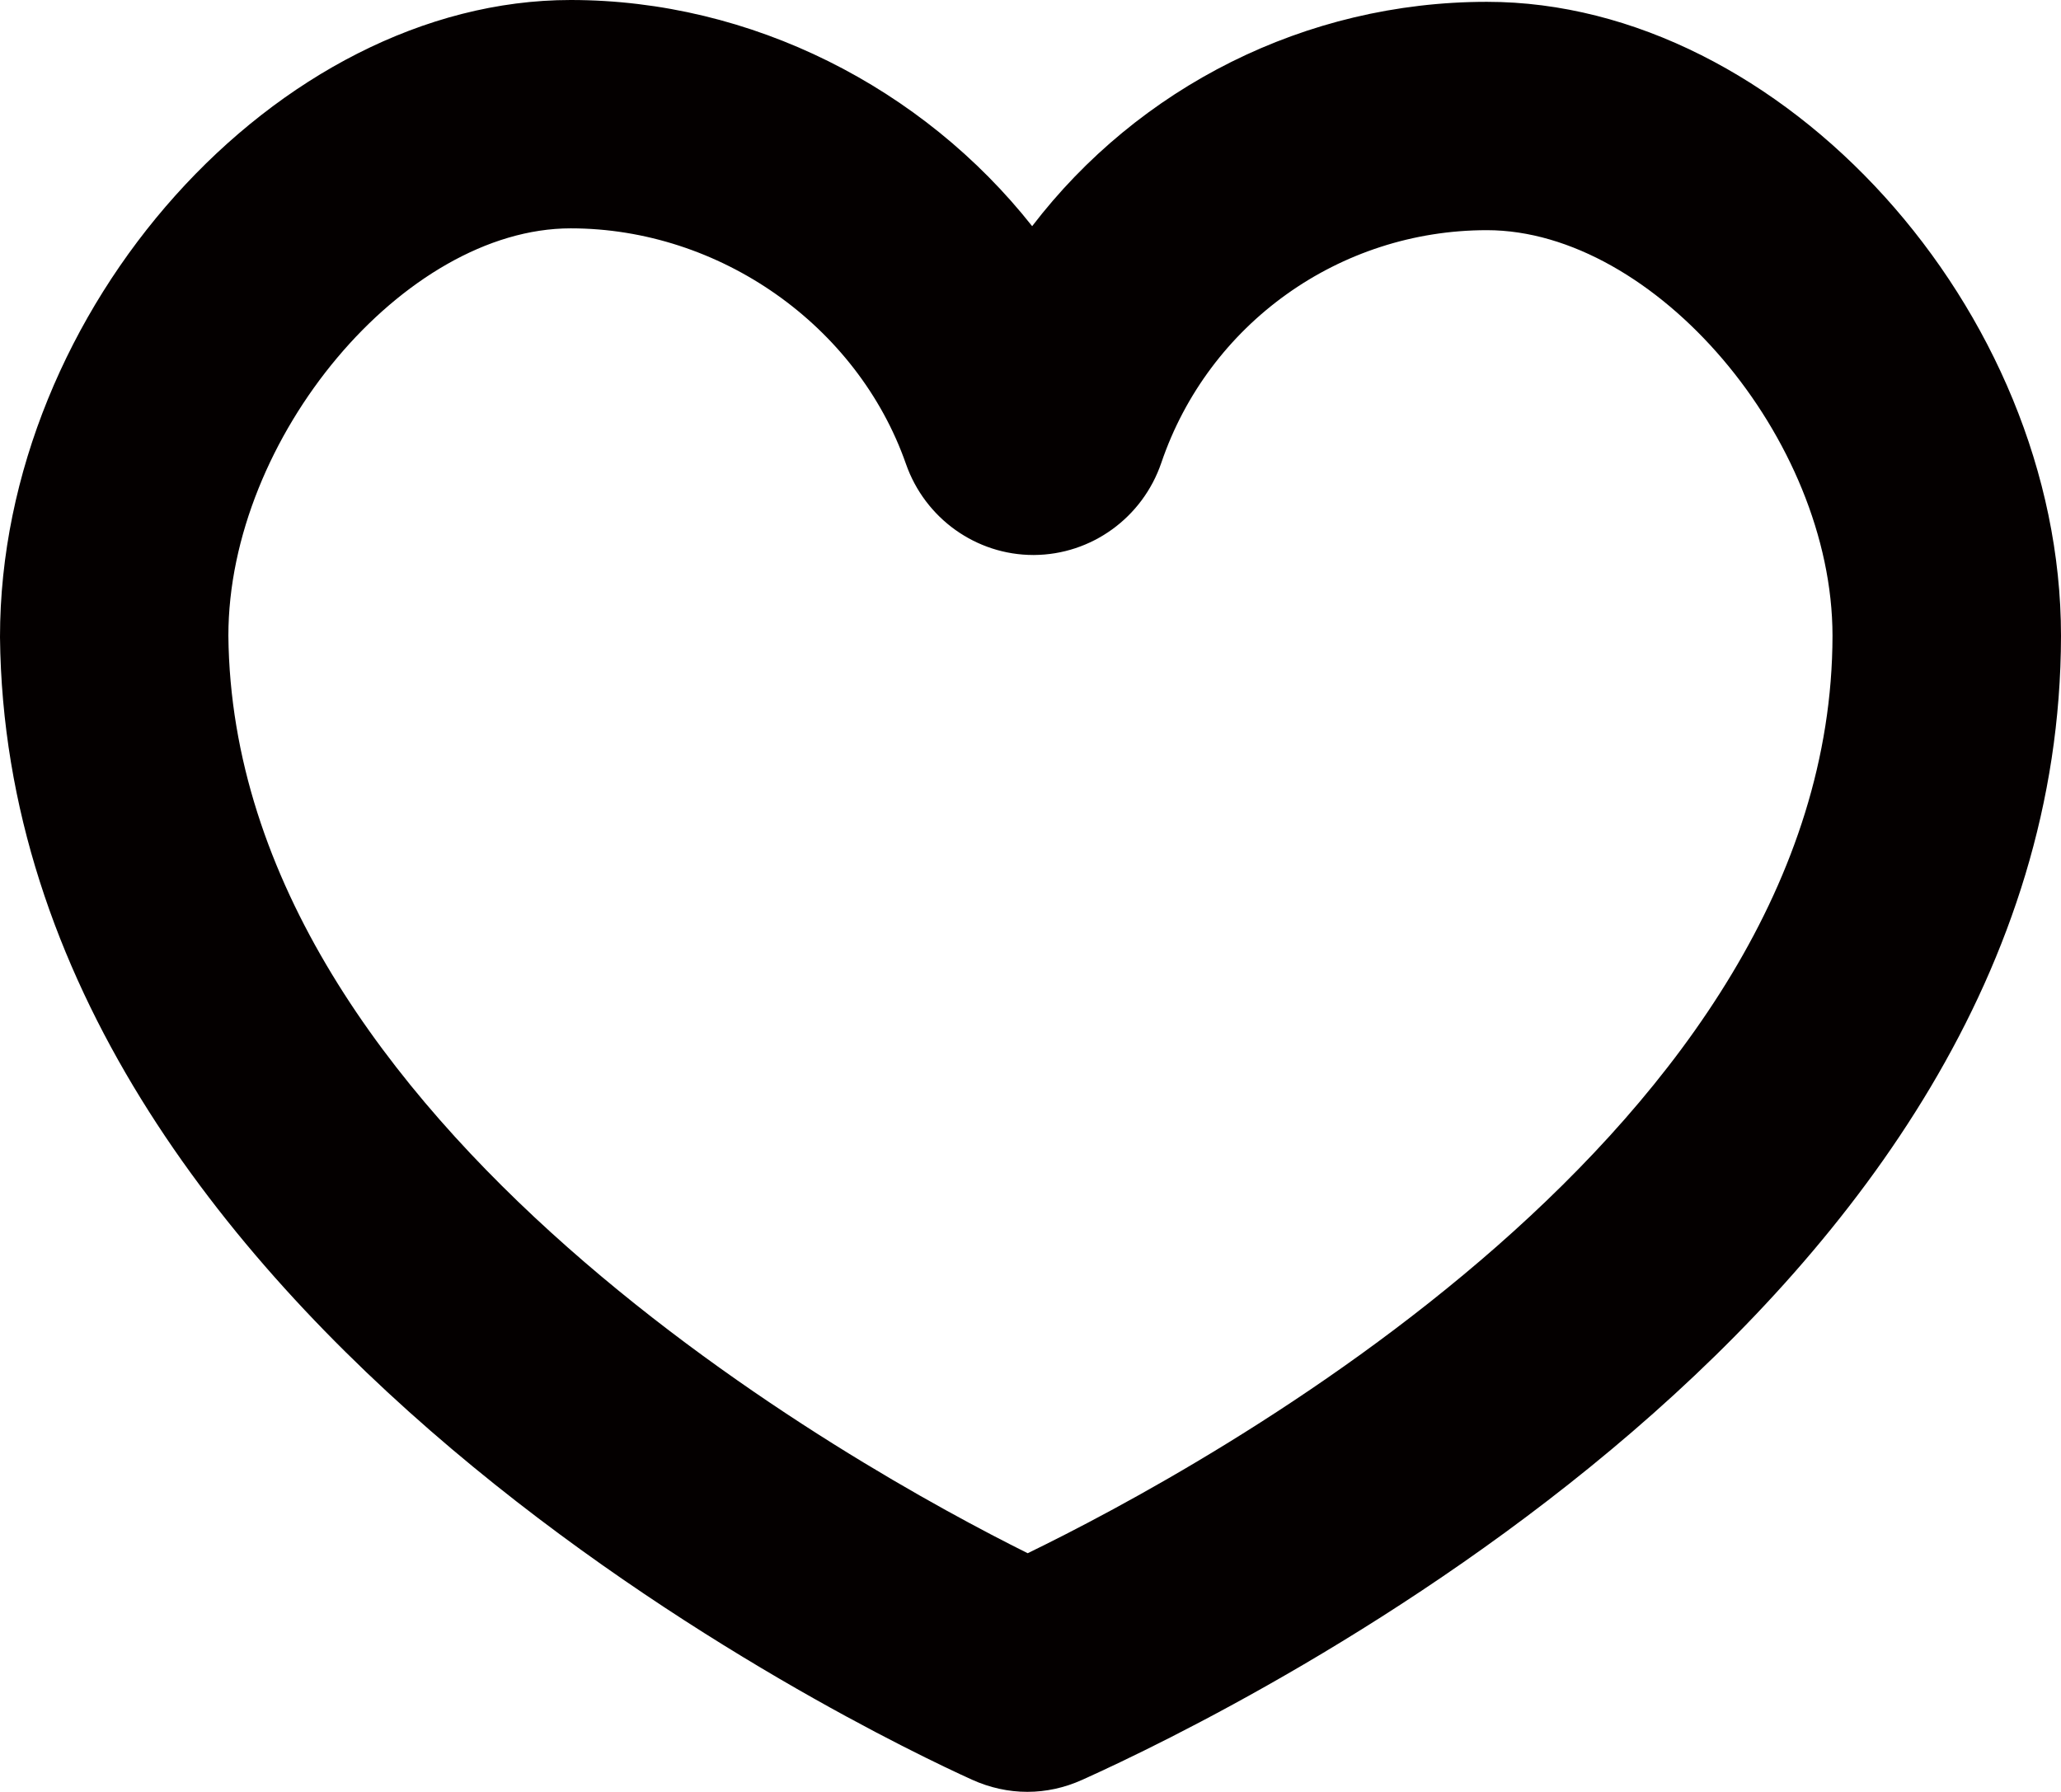
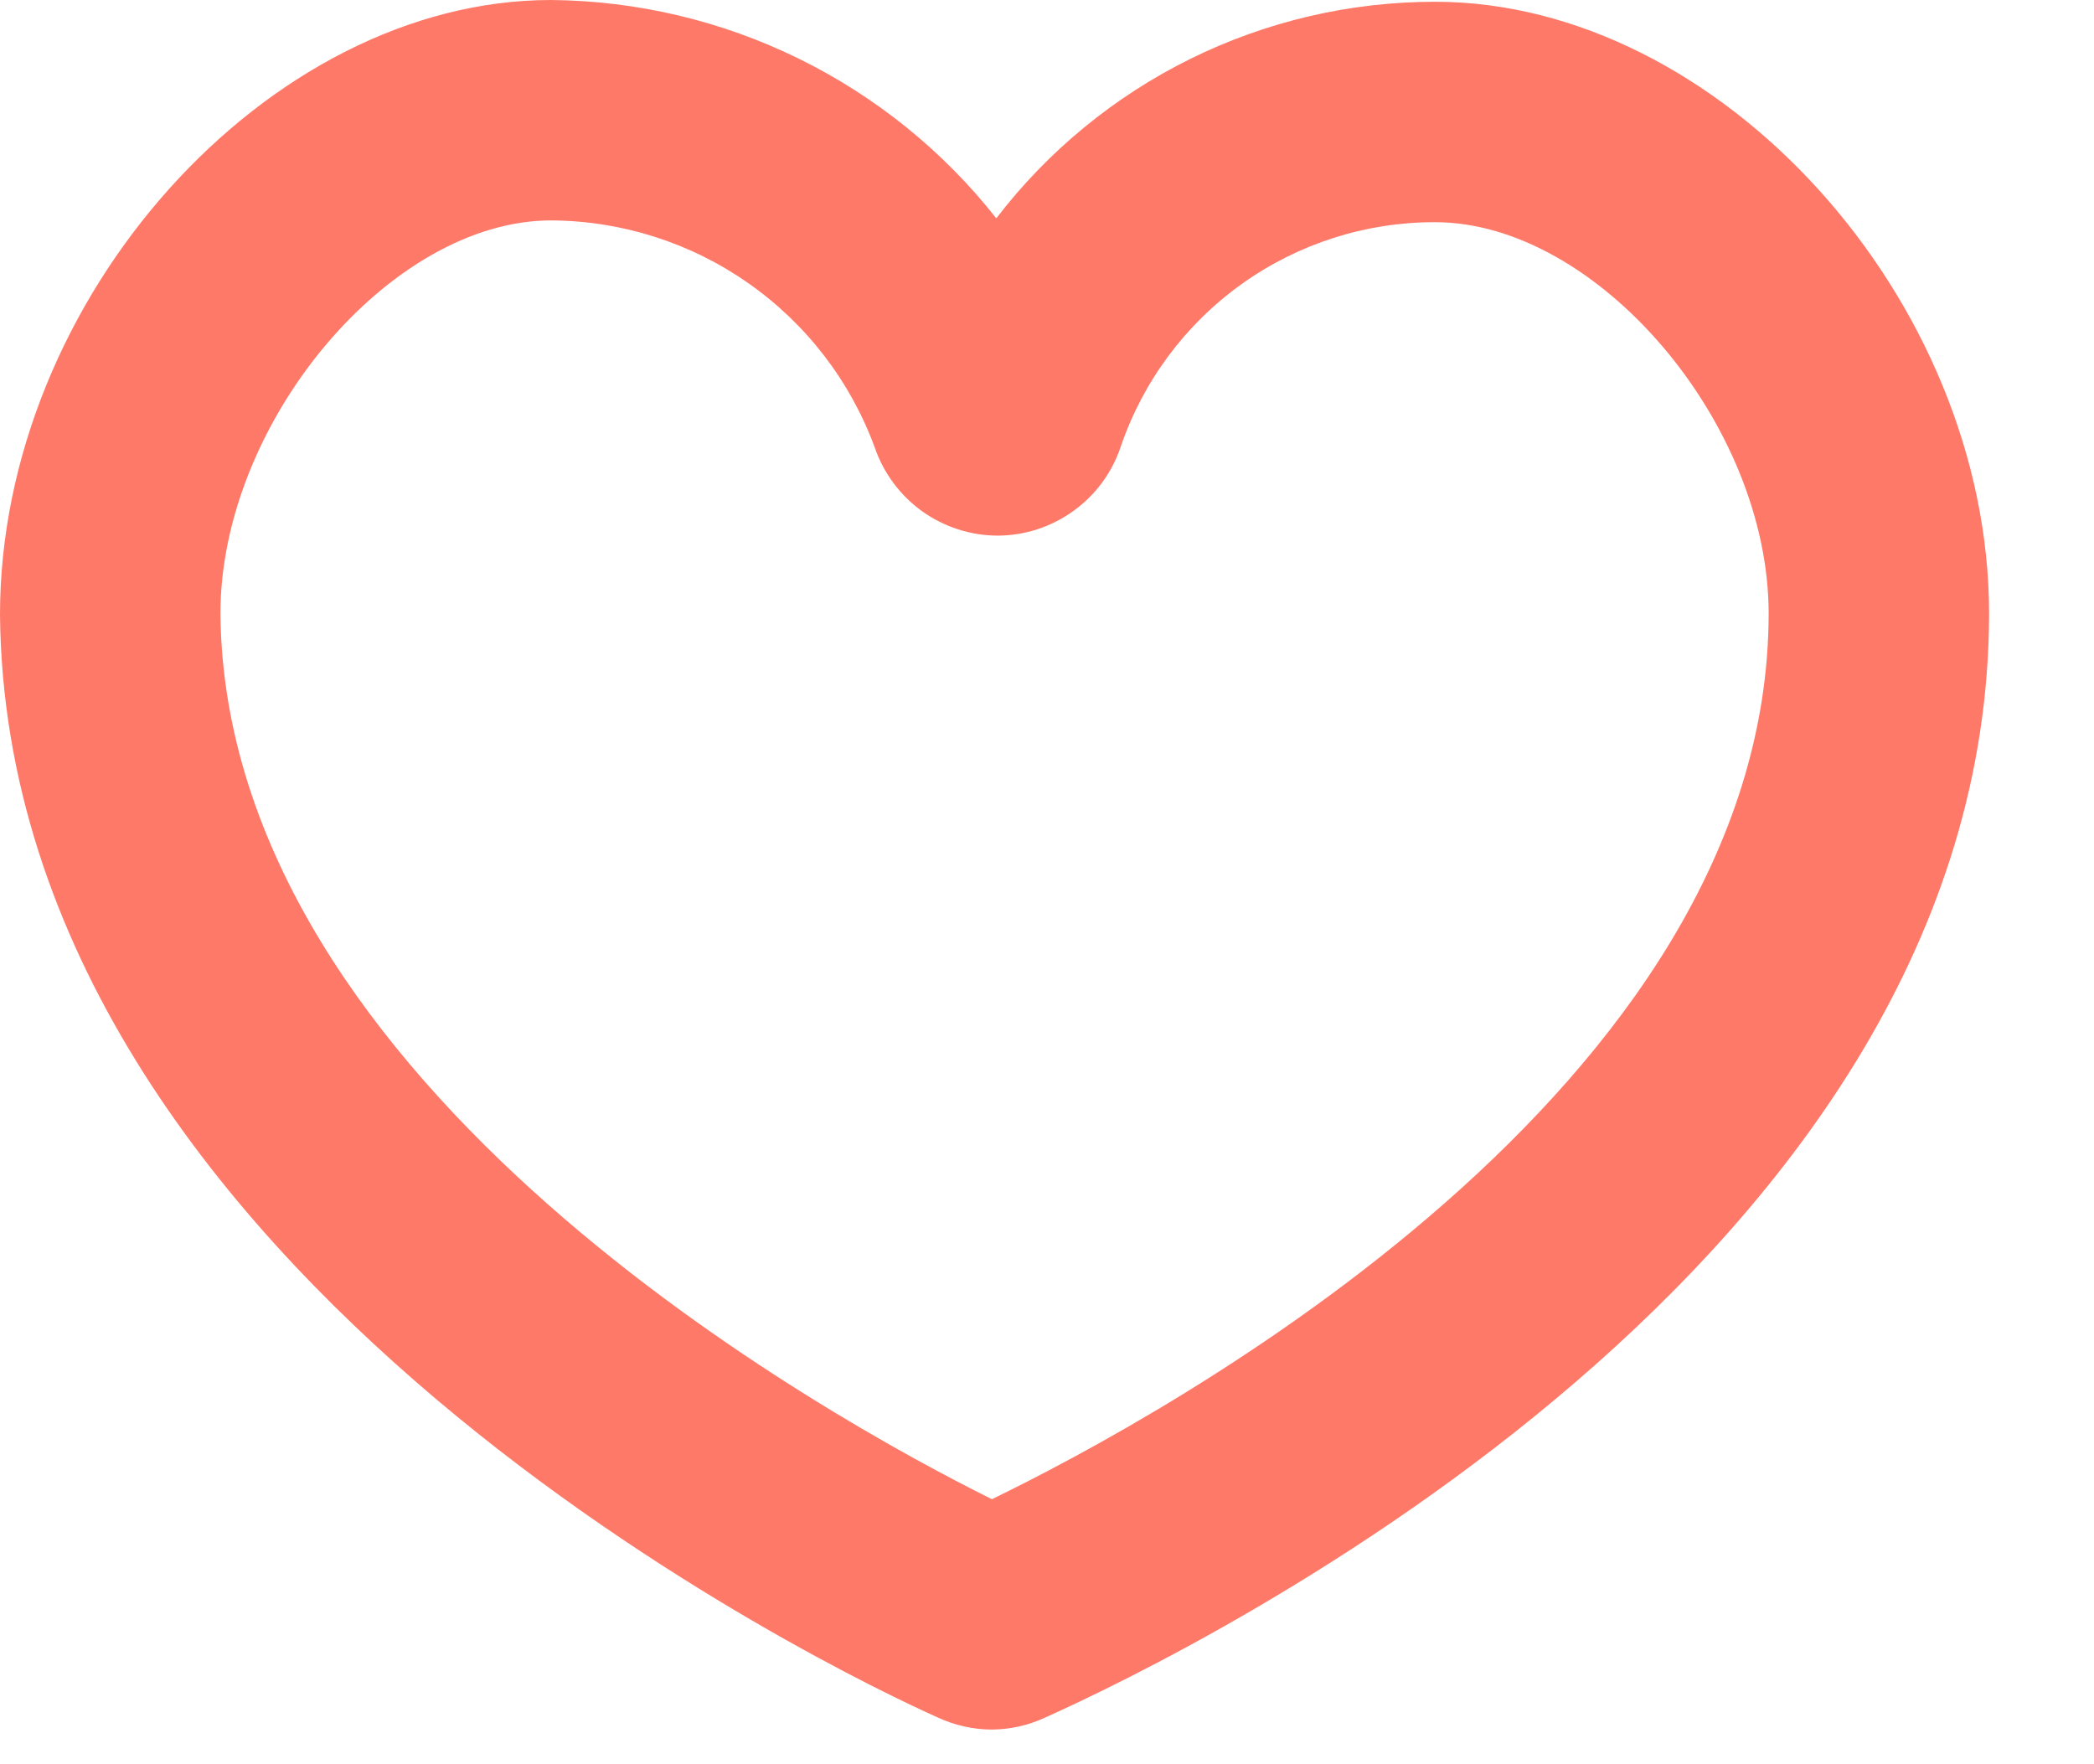
- <svg xmlns="http://www.w3.org/2000/svg" version="1.1" id="레이어_1" x="0px" y="0px" viewBox="0 0 18.049 15.694" enable-background="new 0 0 18.049 15.694" xml:space="preserve">
-   <g>
-     <path fill="#040000" d="M8.997,15.694c-0.165,0-0.33-0.036-0.486-0.107C7.648,15.196,0.061,11.588,0,5.58C0,2.707,2.429,0,4.998,0   c1.585,0,3.084,0.769,4.041,1.981c0.93-1.215,2.39-1.965,3.983-1.965c2.584,0,5.027,2.699,5.027,5.553v0.001   c-0.008,5.869-7.142,9.375-8.572,10.019C9.322,15.659,9.16,15.694,8.997,15.694z M9.335,13.765c0.001,0,0.002,0,0.003,0.001   C9.337,13.765,9.336,13.765,9.335,13.765z M4.998,2C3.541,2,2,3.834,2,5.569c0.043,4.293,5.548,7.313,7,8.035   c1.567-0.762,7.042-3.73,7.048-8.036c-0.001-1.726-1.557-3.552-3.027-3.552c-1.291,0-2.437,0.819-2.851,2.038   c-0.164,0.48-0.611,0.804-1.115,0.807c-0.001,0-0.003,0-0.005,0c-0.501,0-0.949-0.32-1.116-0.797C7.509,2.849,6.301,2,4.998,2z    M9.821,3.4c0,0,0,0.001,0.001,0.002C9.822,3.401,9.822,3.401,9.821,3.4z" />
-   </g>
+ <svg xmlns="http://www.w3.org/2000/svg" width="19" height="16" viewBox="0 0 19 16" fill="none">
+   <path d="M9 15.693C8.831 15.693 8.663 15.655 8.51 15.584C7.648 15.2 0.06 11.592 0 5.579C0 2.707 2.429 0 5 0C5.779 0.007 6.546 0.188 7.245 0.531C7.945 0.874 8.558 1.369 9.04 1.981C9.508 1.37 10.111 0.875 10.801 0.534C11.492 0.193 12.251 0.016 13.021 0.016C15.604 0.016 18.048 2.716 18.048 5.569C18.04 11.444 10.907 14.945 9.477 15.587C9.327 15.656 9.165 15.692 9 15.693ZM9.333 13.761H9.341H9.333ZM5 2C3.541 2 2 3.834 2 5.569C2.043 9.869 7.549 12.882 9 13.603C10.567 12.842 16.042 9.877 16.048 5.568C16.048 3.841 14.491 2.016 13.021 2.016C12.392 2.015 11.779 2.211 11.268 2.576C10.756 2.942 10.372 3.458 10.169 4.053C10.091 4.287 9.941 4.491 9.741 4.635C9.541 4.78 9.301 4.859 9.054 4.86C8.808 4.86 8.568 4.782 8.367 4.639C8.167 4.495 8.017 4.293 7.937 4.06C7.716 3.458 7.316 2.938 6.791 2.57C6.266 2.202 5.641 2.003 5 2ZM8.277 3.406V3.412V3.406ZM9.818 3.394V3.402V3.394Z" fill="#FE7968" />
</svg>
